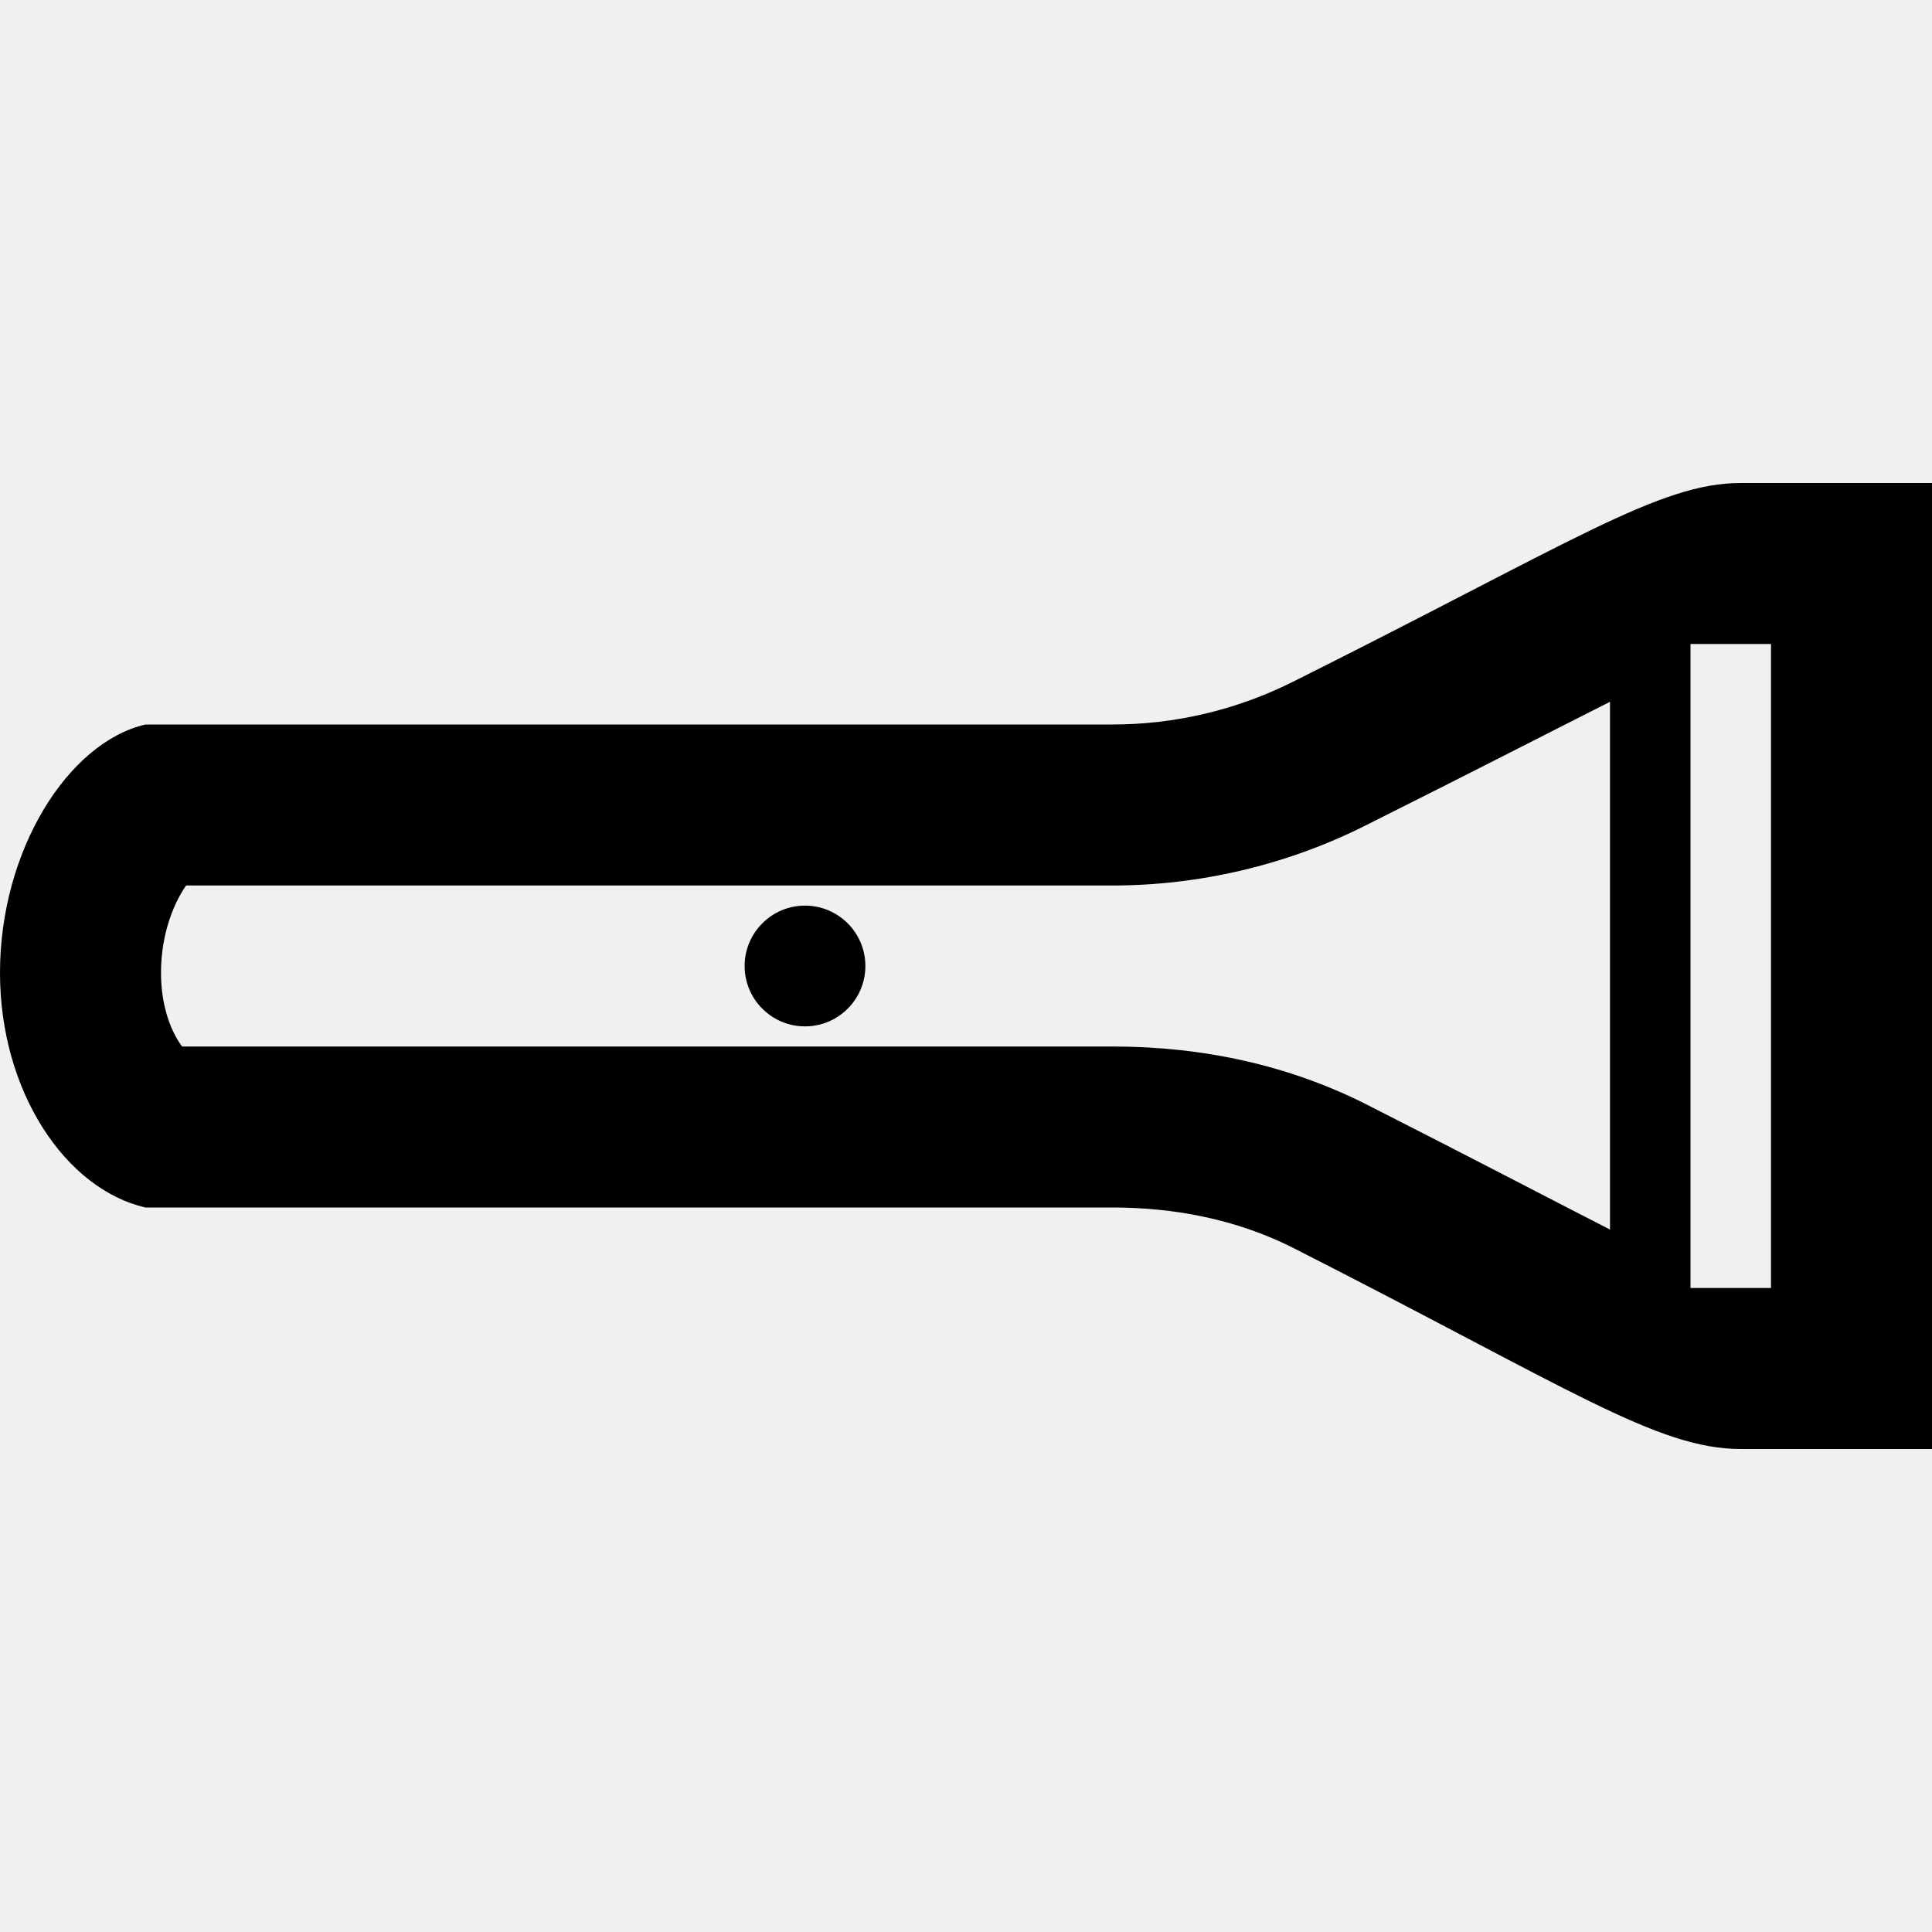
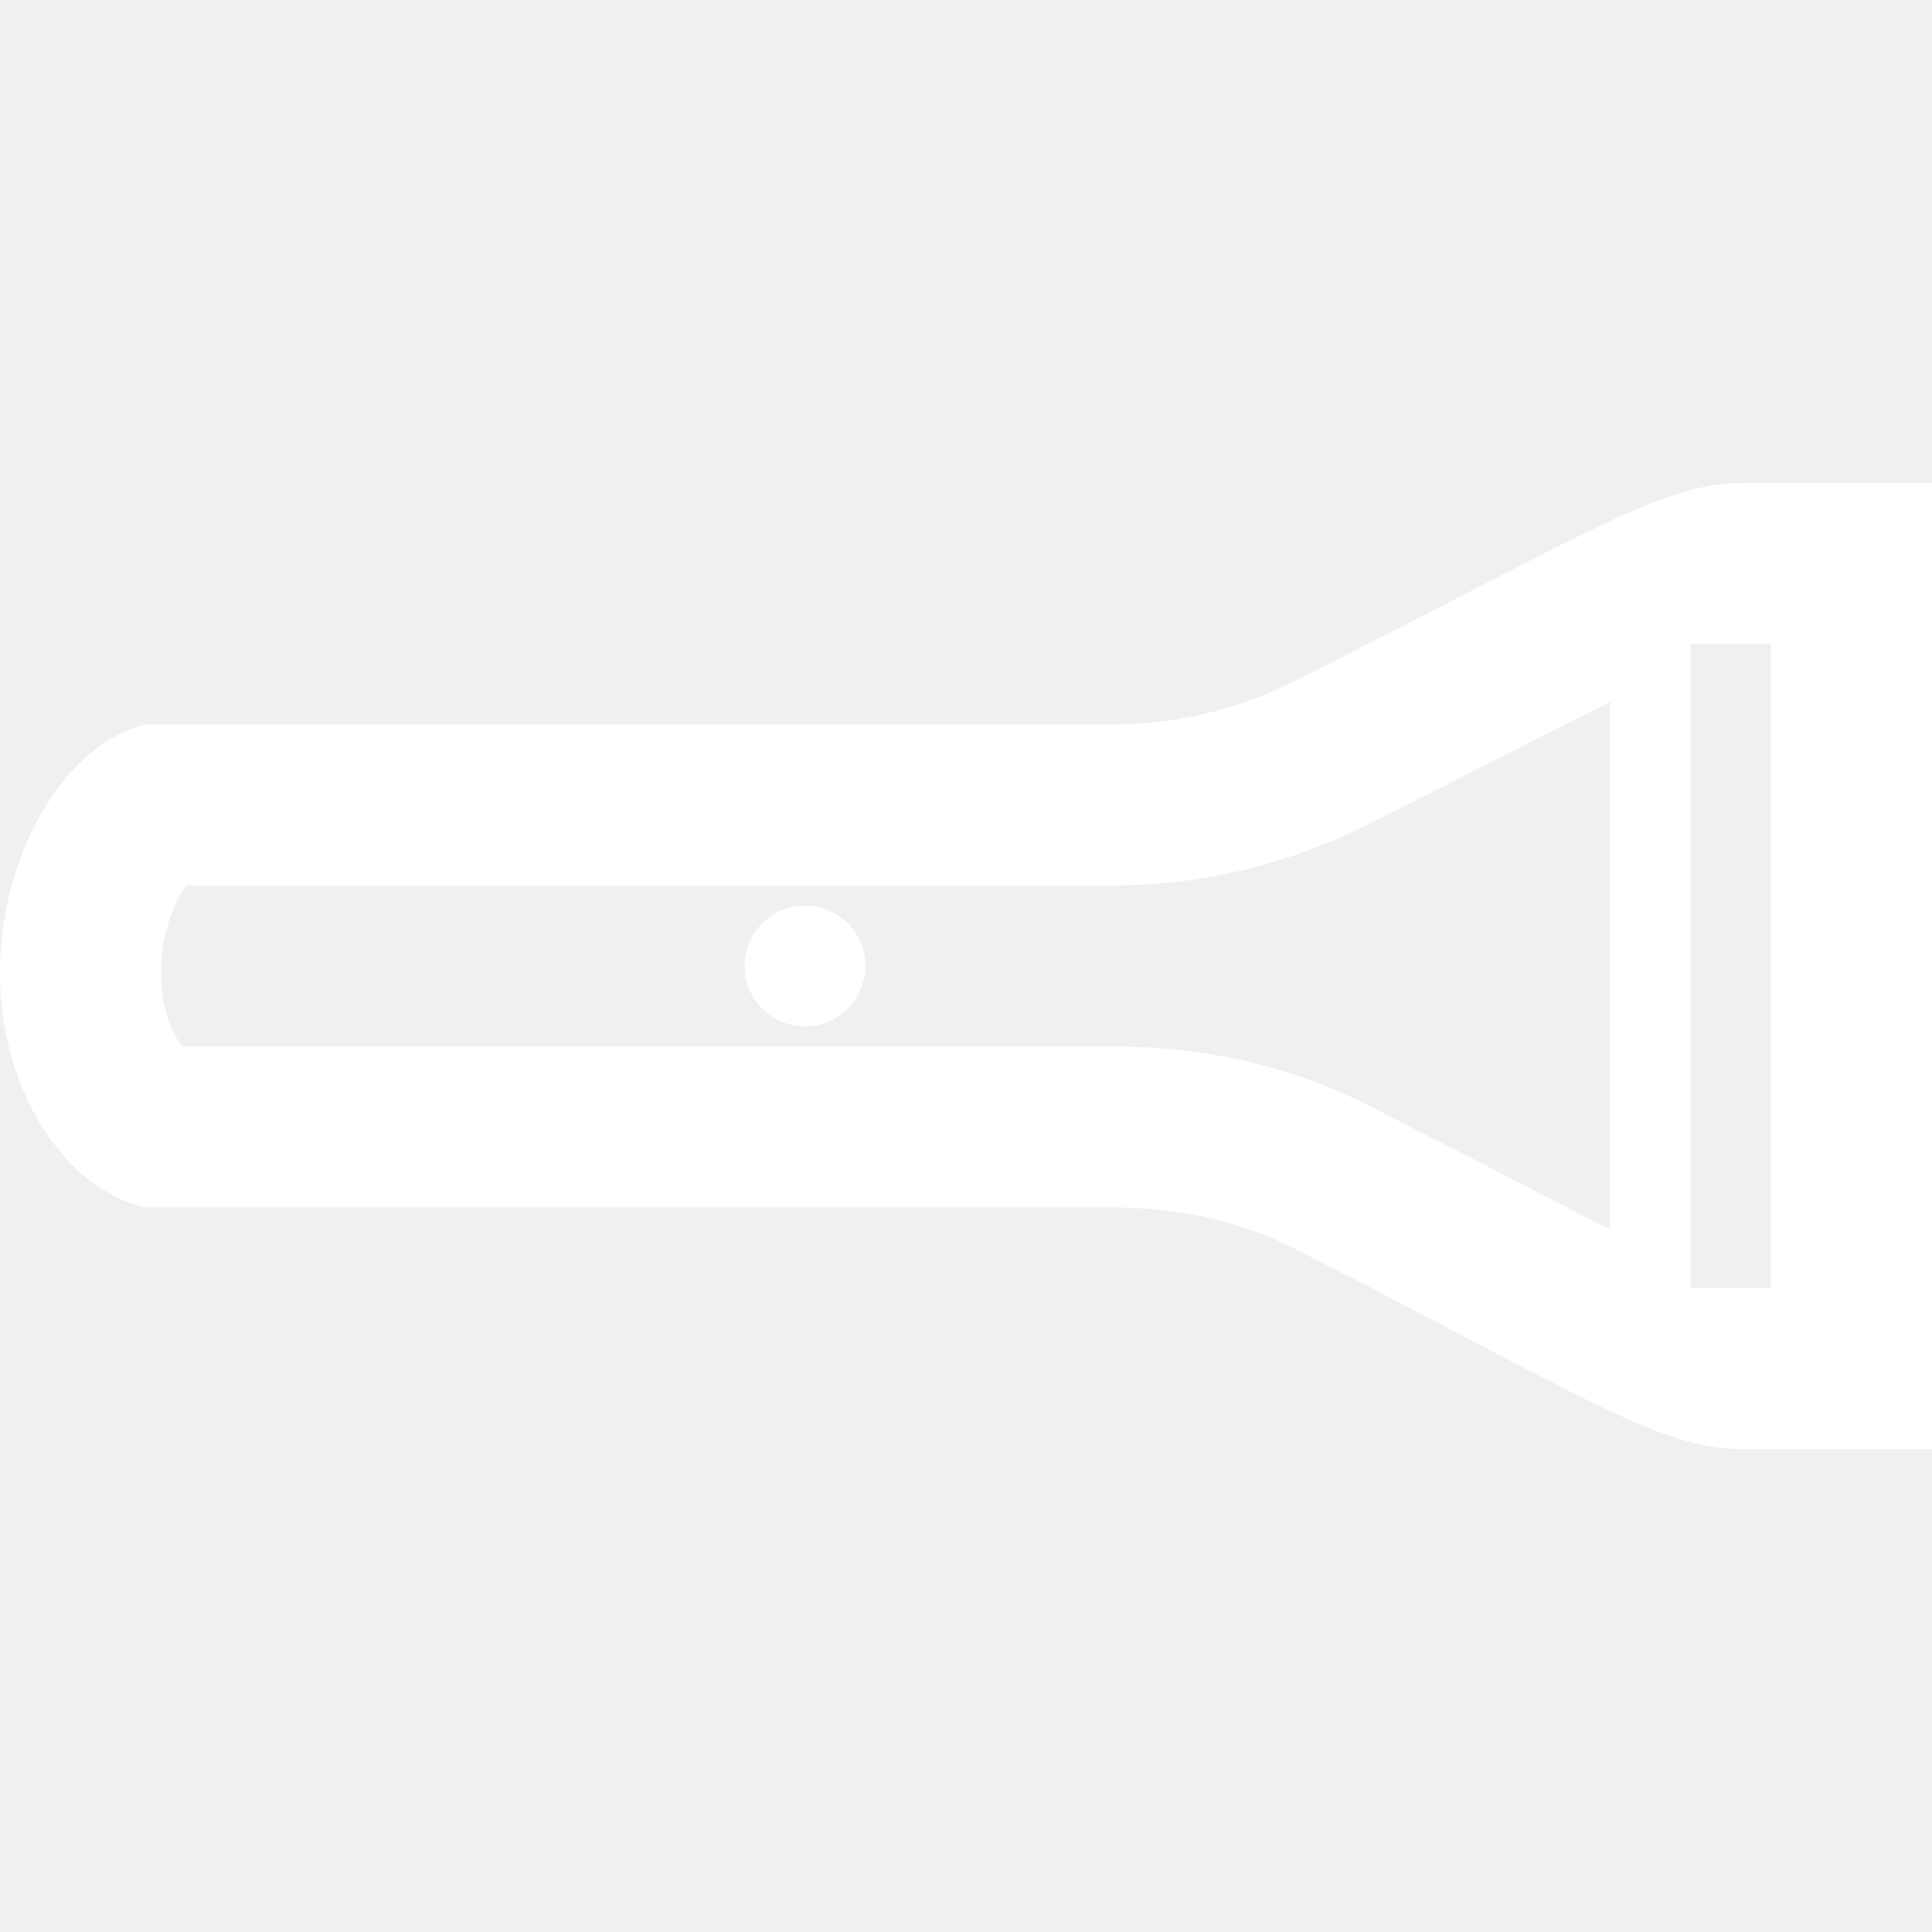
<svg xmlns="http://www.w3.org/2000/svg" width="24" height="24" viewBox="0 0 24 24">
-   <path d="M21.625 6c-1.013 0-2.07.723-5.569 2.472-.695.347-1.46.528-2.236.528h-12.013c-.958.221-1.807 1.558-1.807 3.085 0 1.472.812 2.686 1.807 2.915h12.013c.775 0 1.541.149 2.235.497 3.449 1.752 4.529 2.503 5.57 2.503h2.375v-12h-2.375zm-1.625 9.274c-.678-.346-1.601-.831-3.05-1.567-.939-.469-1.992-.707-3.13-.707h-11.558c-.111-.145-.262-.458-.262-.915 0-.517.181-.9.312-1.085h11.508c1.081 0 2.163-.255 3.13-.739 1.44-.721 2.379-1.205 3.05-1.543v6.556zm2 .726h-1v-8h1v8zm-12-3.25c-.414 0-.75-.336-.75-.75s.336-.75.75-.75.75.336.75.75-.336.75-.75.75z" />
+   <path fill="white" d="M21.625 6c-1.013 0-2.07.723-5.569 2.472-.695.347-1.46.528-2.236.528h-12.013c-.958.221-1.807 1.558-1.807 3.085 0 1.472.812 2.686 1.807 2.915h12.013c.775 0 1.541.149 2.235.497 3.449 1.752 4.529 2.503 5.57 2.503h2.375v-12h-2.375zm-1.625 9.274c-.678-.346-1.601-.831-3.05-1.567-.939-.469-1.992-.707-3.13-.707h-11.558c-.111-.145-.262-.458-.262-.915 0-.517.181-.9.312-1.085h11.508c1.081 0 2.163-.255 3.13-.739 1.44-.721 2.379-1.205 3.05-1.543v6.556zm2 .726h-1v-8h1v8zm-12-3.25c-.414 0-.75-.336-.75-.75s.336-.75.75-.75.75.336.75.75-.336.75-.75.75z" />
</svg>
